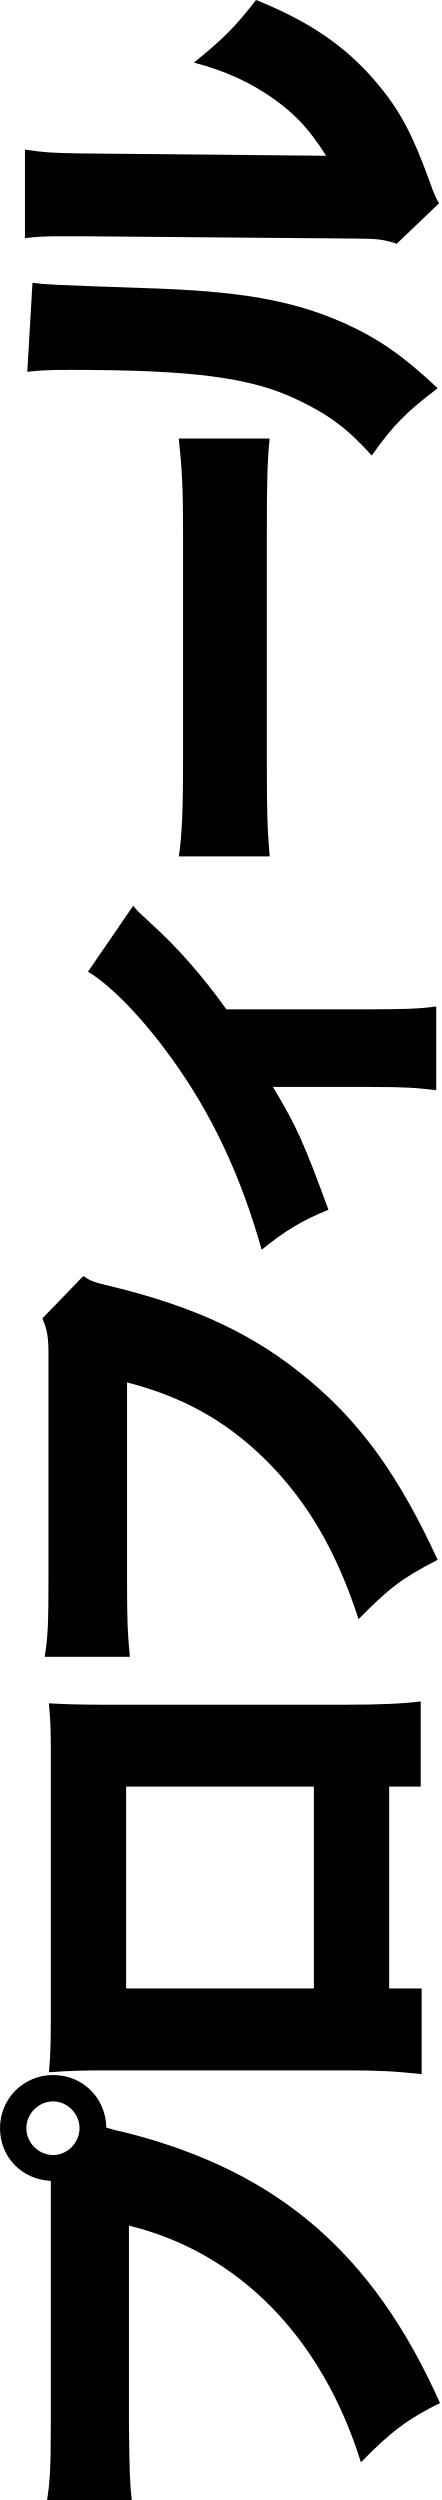
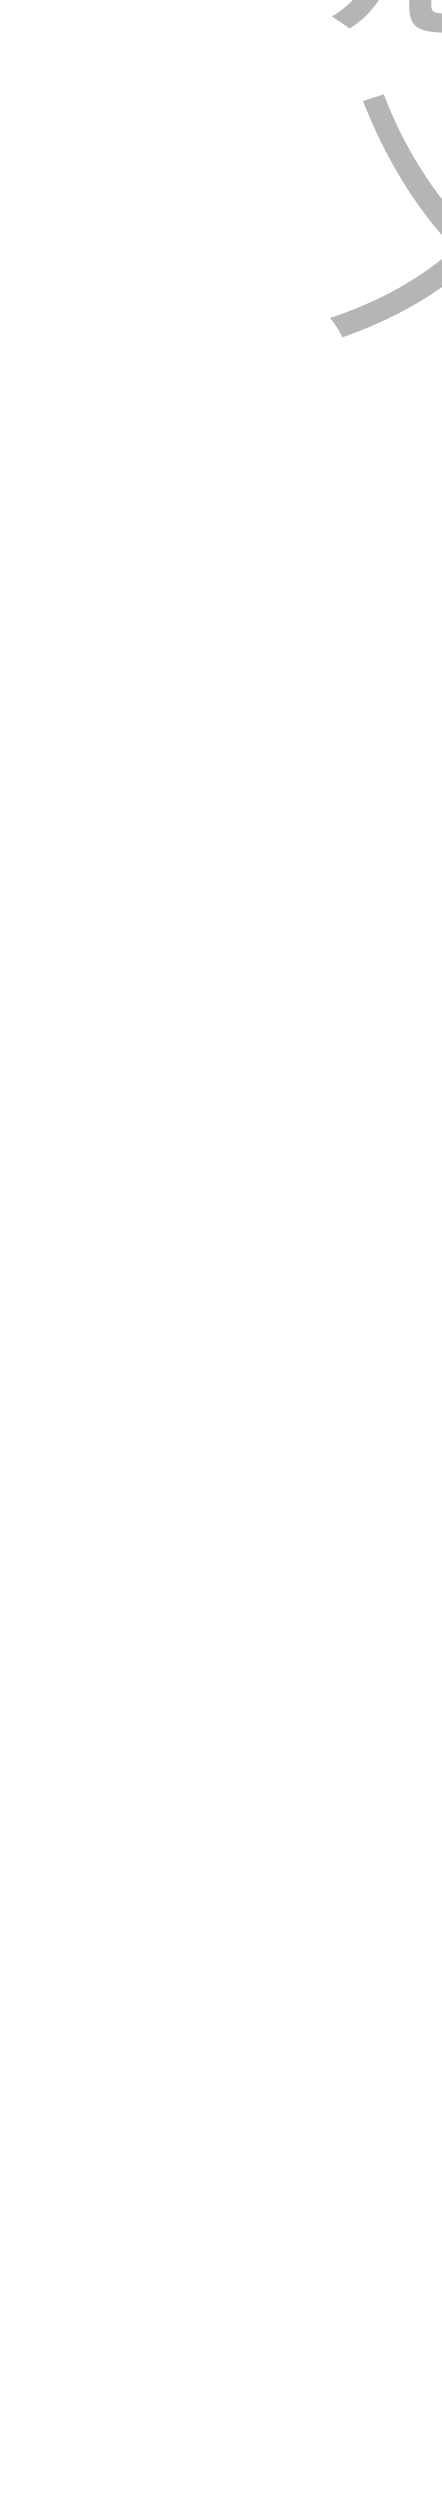
<svg aria-hidden="true" fill="currentColor" width="135" height="765" viewBox="0 0 135 765">
-   <path d="M32.544 651.088l1.152.288c.576.144 1.008.288 1.44.432l3.744.864c46.224 11.808 75.312 36.864 95.76 82.656-9.648 4.752-15.12 8.784-24.192 18.144-11.952-38.304-37.44-64.224-70.992-72.432v60.192c.144 15.264.288 18.72.864 23.76H14.4c.864-5.472 1.152-9.504 1.152-24.192v-73.44C6.624 666.928 0 660.016 0 651.232c0-9.072 7.2-16.272 16.272-16.272s16.128 7.056 16.272 16.128zm-24.48.144c0 4.464 3.744 8.208 8.208 8.208 4.32 0 8.064-3.744 8.064-8.208s-3.744-8.208-8.064-8.208c-4.464 0-8.208 3.744-8.208 8.208zm111.024-104.528v61.776h9.936v26.208c-7.92-.864-12.816-1.152-23.472-1.152H31.536c-6.192 0-10.656.144-16.56.576.432-5.04.576-7.92.576-17.424v-77.616c0-8.928 0-11.088-.576-17.856 5.04.288 10.224.432 16.992.432h73.008c11.088 0 18-.288 23.76-1.008v26.064h-9.648zm-23.04 0H38.592v61.776h57.456v-61.776zM12.96 403.44l12.528-12.96c2.448 1.584 3.168 1.872 8.064 3.024 26.784 6.48 44.784 15.12 61.2 28.944 15.984 13.392 27.504 29.52 39.168 54.864-10.944 5.616-14.832 8.64-24.192 18.144-6.768-20.736-15.552-35.856-28.224-48.528-12.24-12.096-25.344-19.44-42.624-23.904v59.76c0 13.968.144 16.56.864 24.192H13.68c1.008-6.192 1.152-10.512 1.152-24.624v-68.4c0-4.752-.432-7.344-1.872-10.512zm13.968-106.112l13.824-20.16c1.584 1.872 1.584 1.872 5.04 5.04 8.64 7.776 16.272 16.56 23.472 26.64h44.352c9.36 0 14.688-.144 19.872-.864v25.632c-5.616-.72-9.36-1.008-19.872-1.008H83.52c7.344 12.24 9.36 16.848 16.992 37.584-7.92 3.168-13.392 6.48-20.448 12.24-6.192-22.176-15.12-41.328-27.36-58.32-8.784-12.24-18.432-22.32-25.776-26.784zm55.584-35.264H54.72c1.008-6.768 1.296-14.544 1.296-29.52v-68.832c0-14.4-.288-19.872-1.296-29.52h27.792c-.72 6.912-.864 13.248-.864 29.664V232.4c0 16.128.144 20.88.864 29.664zM8.352 113.76l1.584-27.216c4.896.576 4.896.576 33.408 1.584 30.096.864 46.08 3.744 61.776 10.656 10.656 4.752 18.432 10.224 28.8 20.016-9.648 7.344-13.68 11.376-20.16 20.592-7.344-8.208-13.392-12.672-22.896-17.136-14.112-6.768-31.968-9.072-69.264-9.072-6.336 0-9.504.144-13.248.576zm-.72-40.896V45.792c5.904.864 8.208 1.008 16.704 1.152l75.456.72c-4.896-7.776-9.072-12.384-15.84-17.28-7.344-5.184-14.832-8.64-24.624-11.232C68.256 11.952 72 8.208 78.336 0c16.128 6.48 27.216 13.968 36.576 24.912 7.344 8.64 11.088 15.696 16.416 30.24 1.44 4.032 1.872 5.184 3.024 7.056l-12.96 12.384c-3.744-1.296-6.192-1.584-12.096-1.584l-85.248-.72h-5.184c-4.608 0-7.776.144-11.232.576z" />
+   <g transform="translate(10 10) rotate(0 231.1765 65.5)">
+     <text x="0" y="97" font-family="sans-serif" font-size="92.471px" fill="#b5b5b5" text-anchor="start" style="white-space: pre; writing-mode: vertical-lr">选择的意义</text>
+   </g>
</svg>
